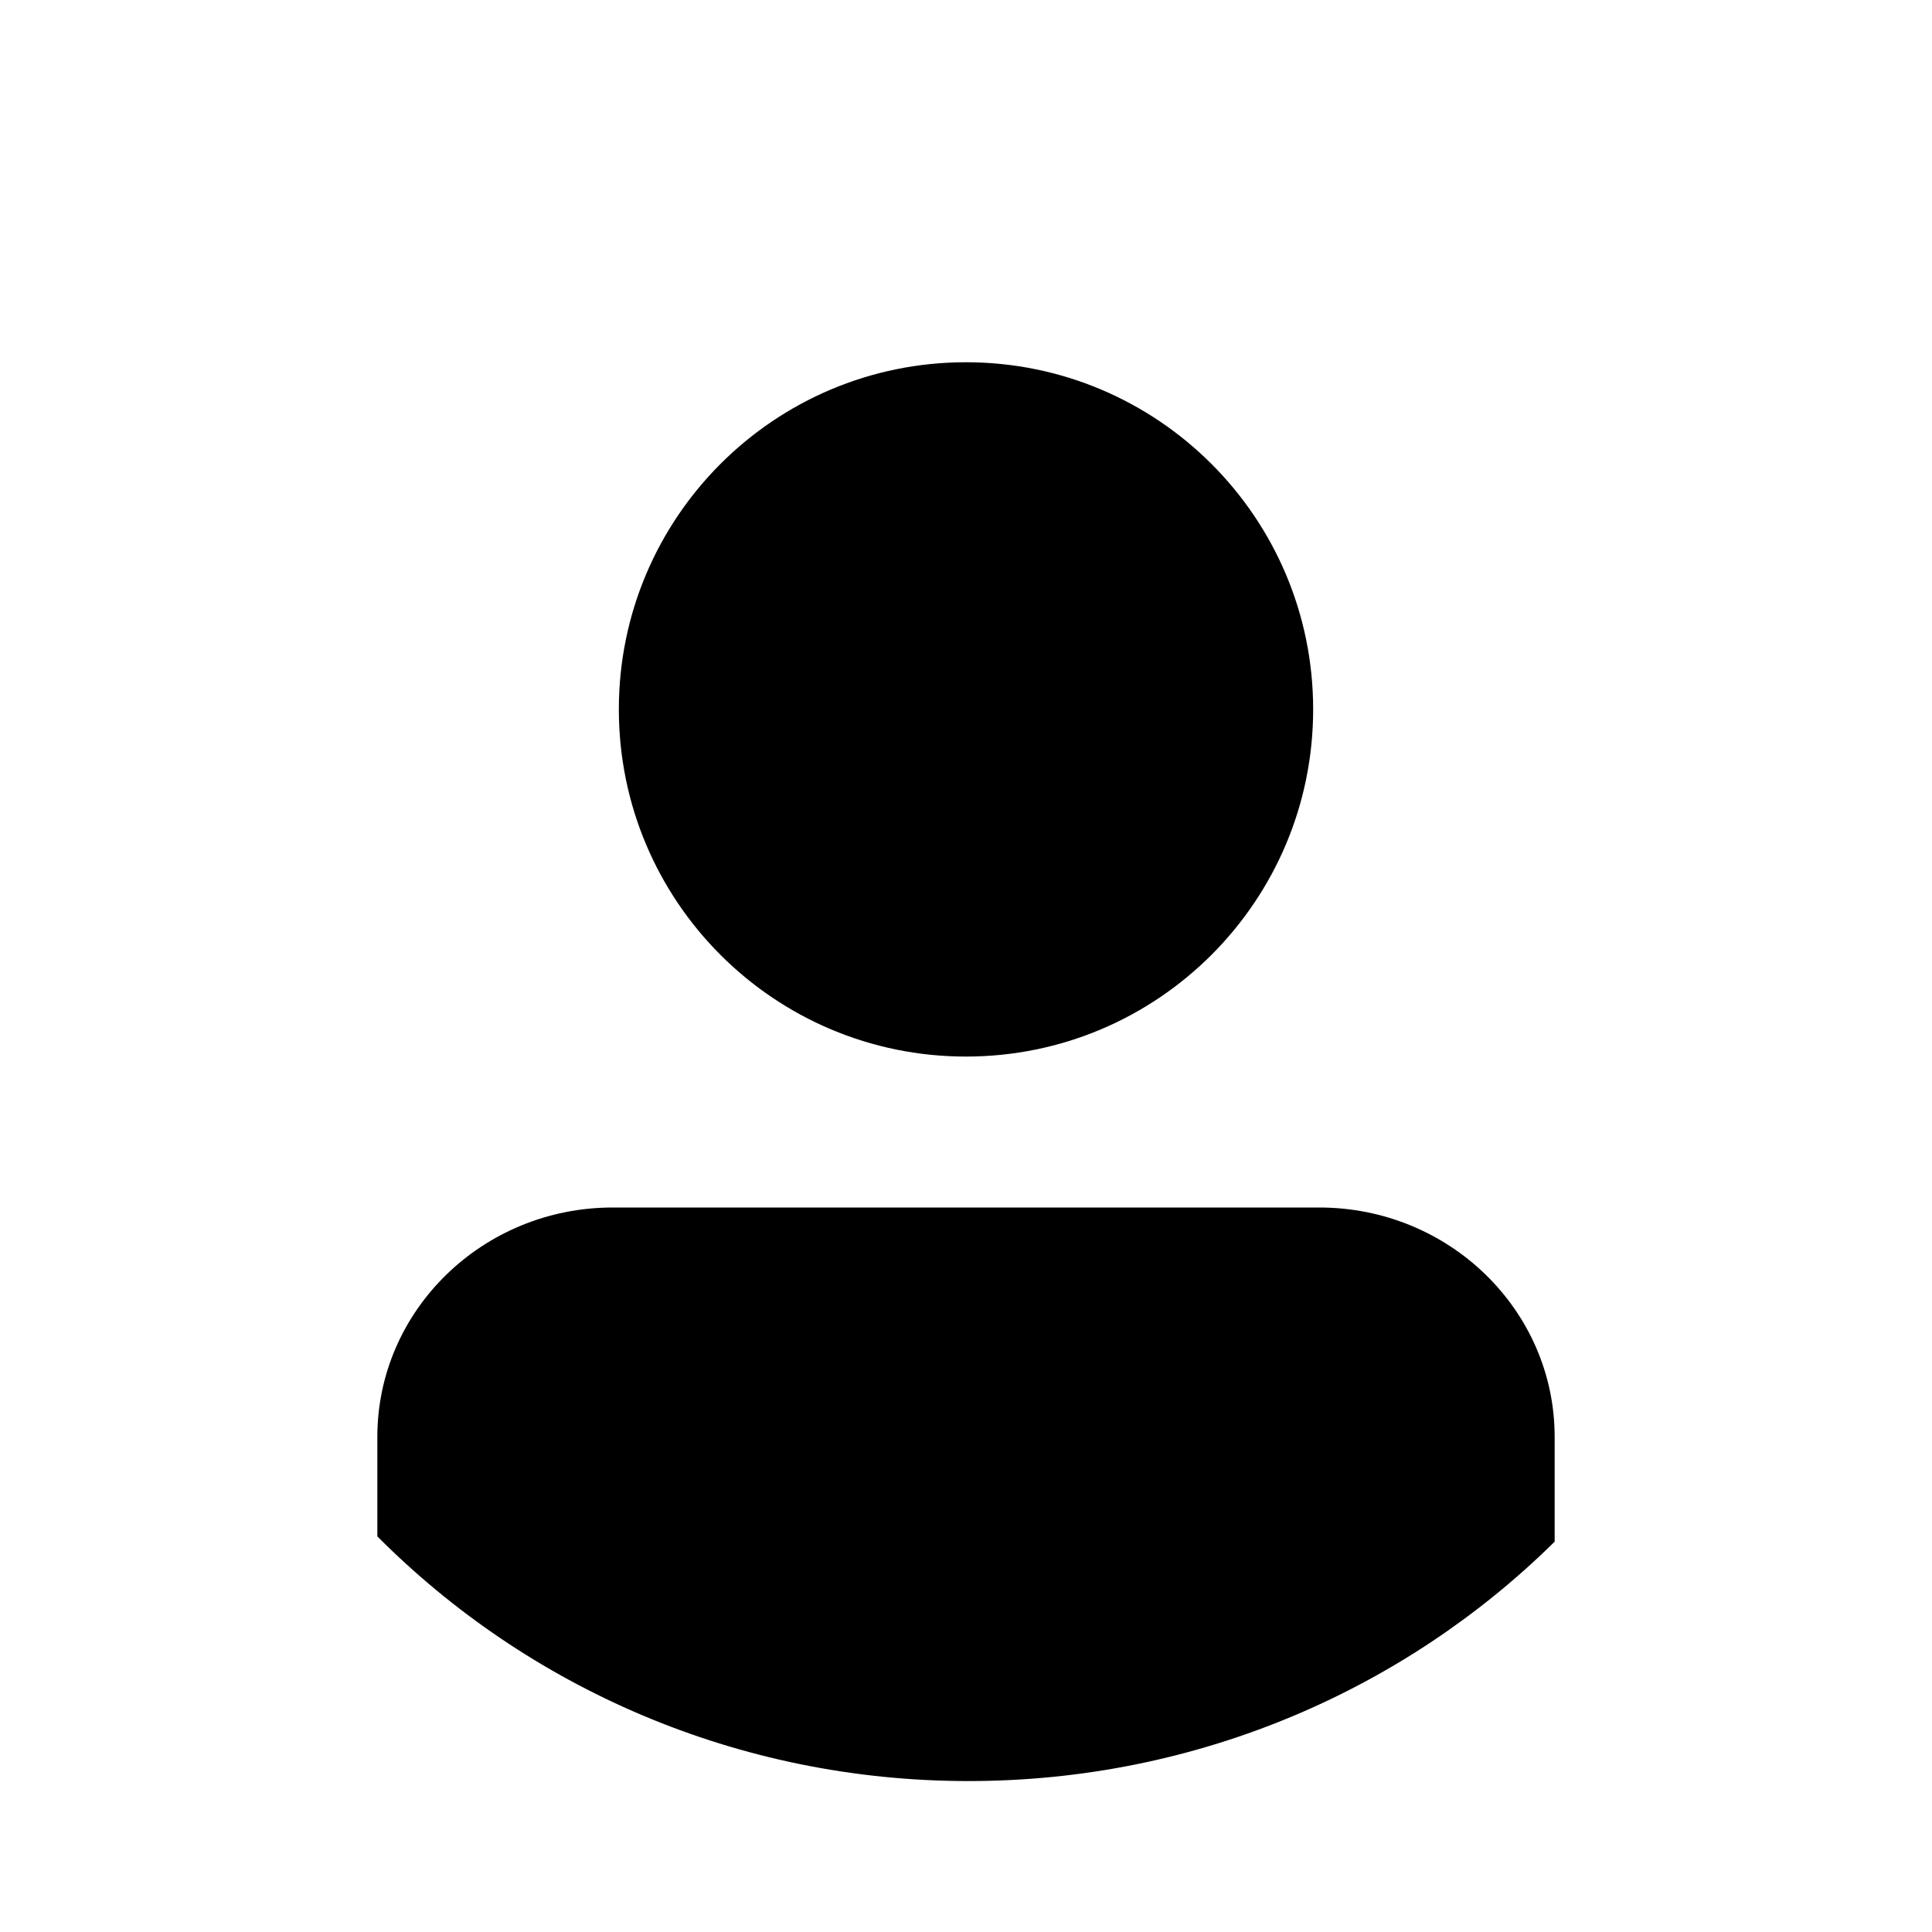
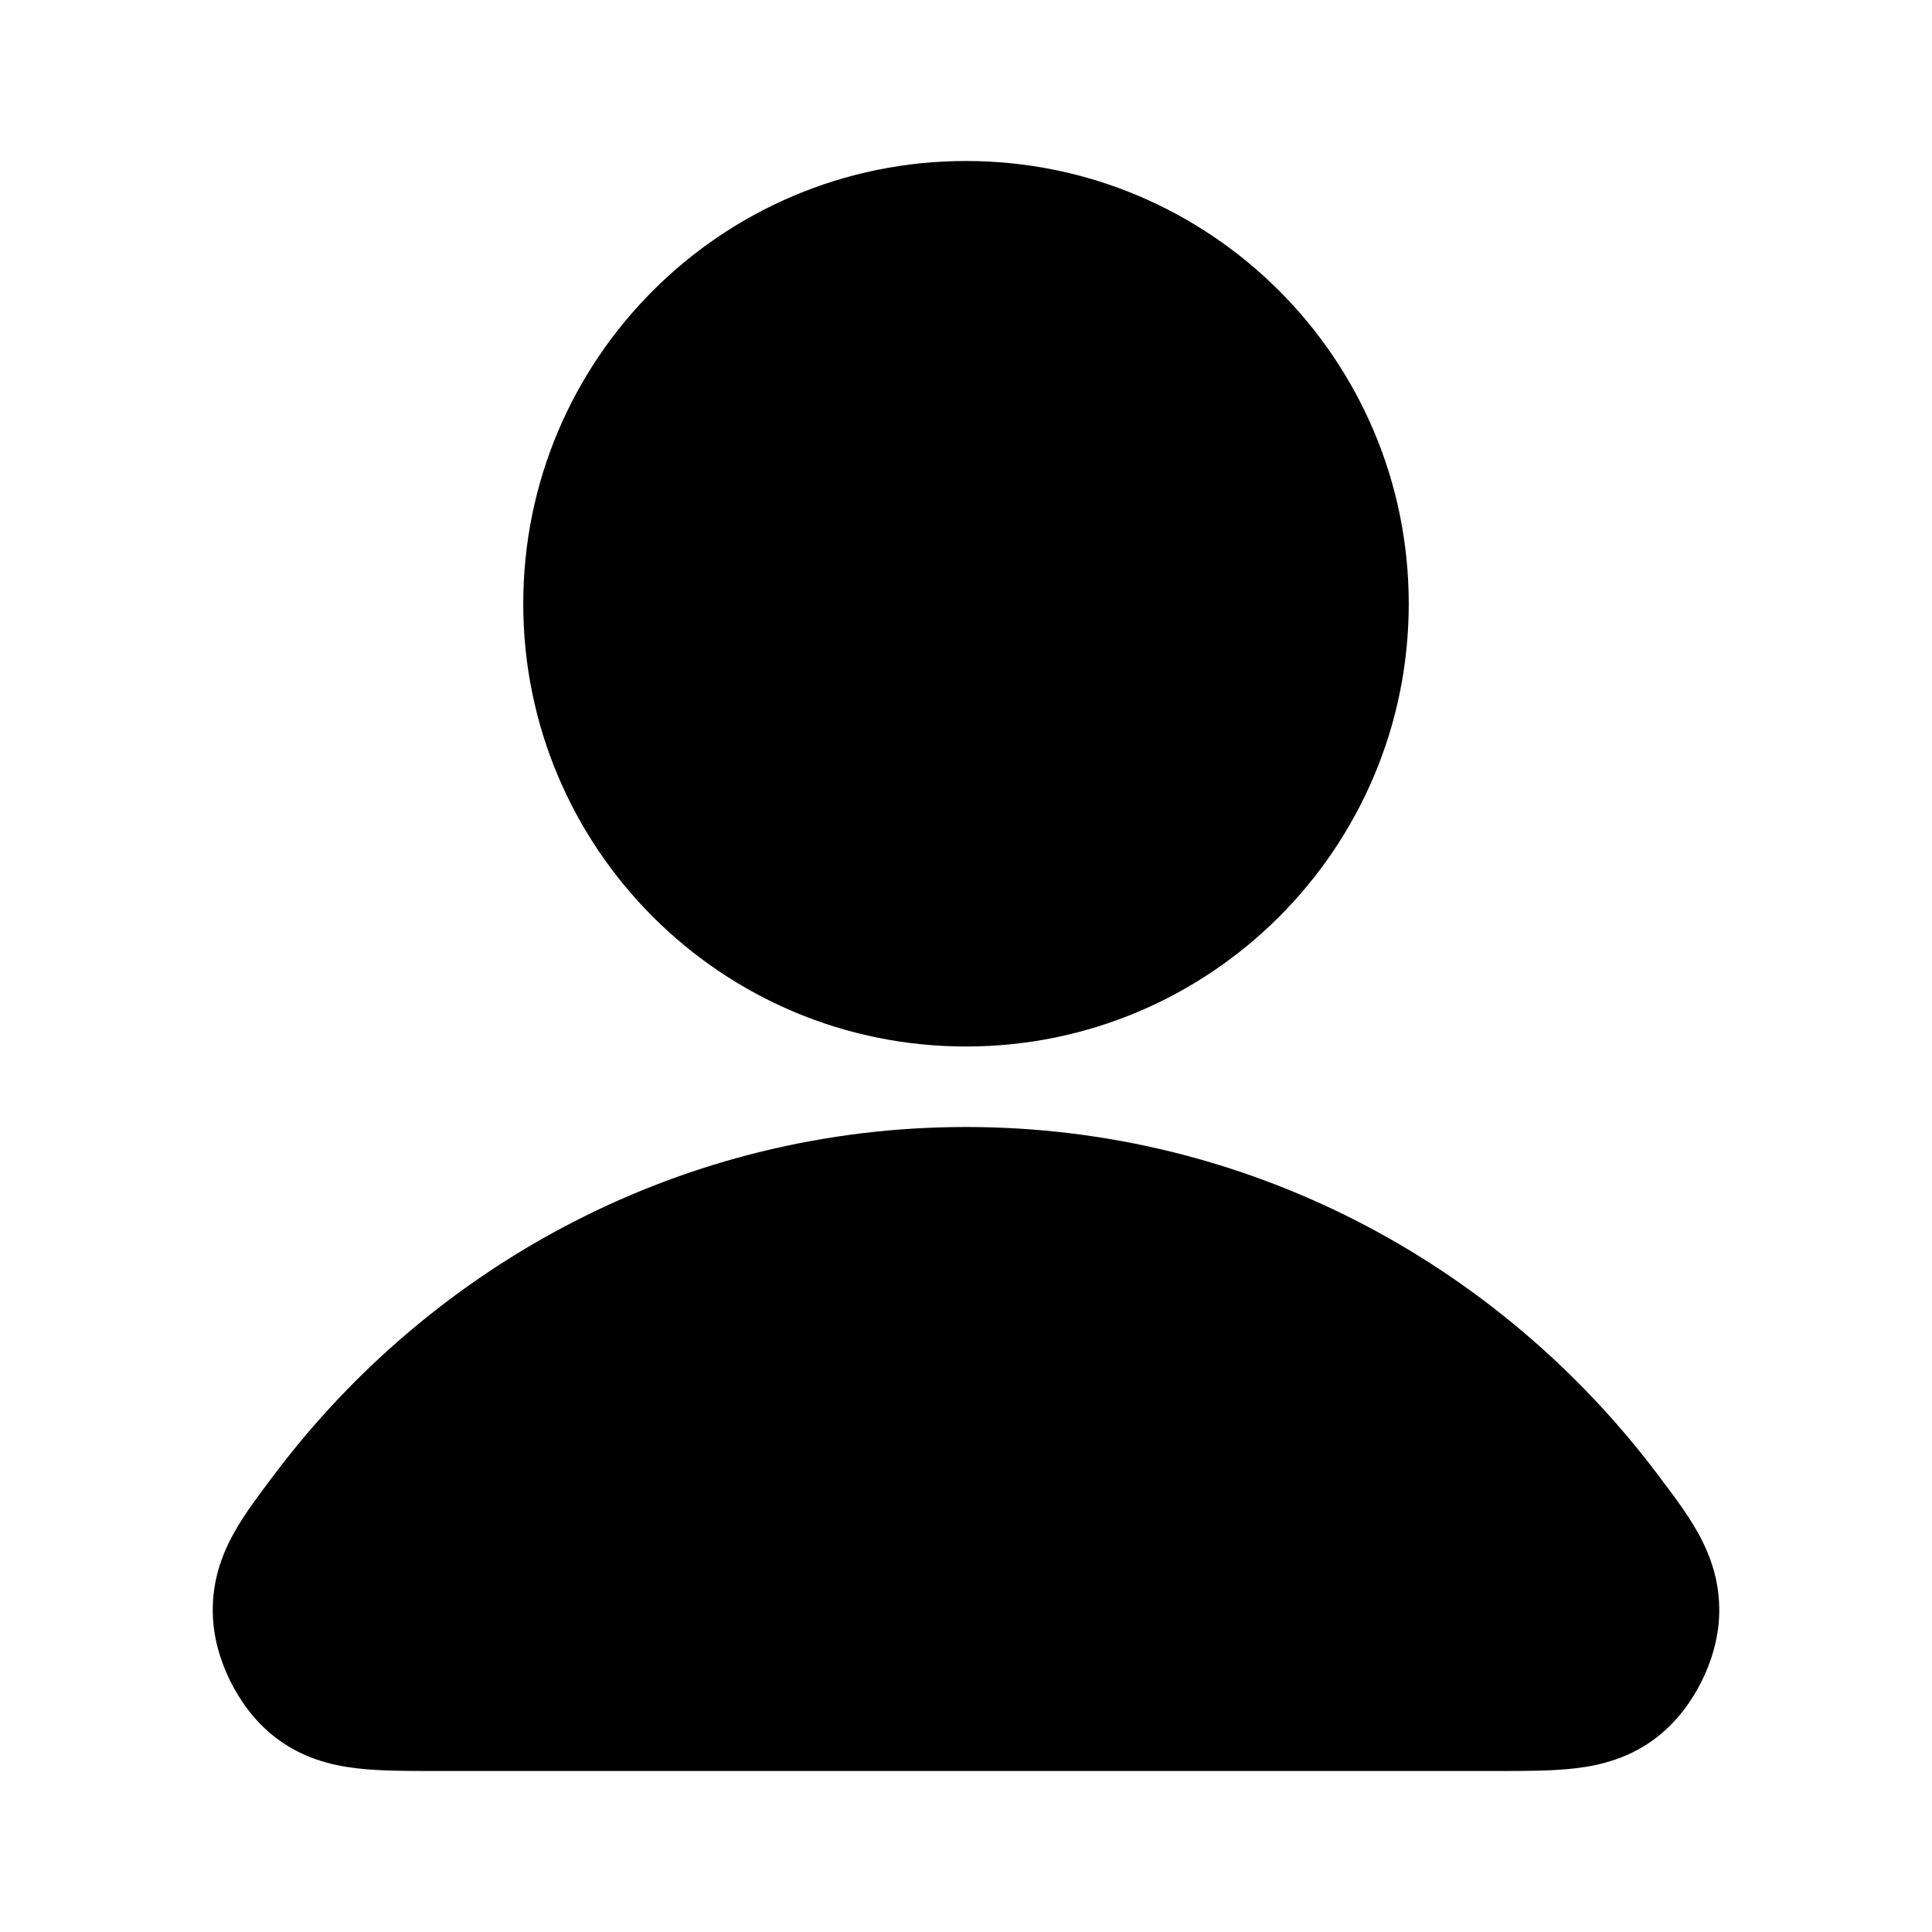
- <svg viewBox="0 0 128 128" class="chakra-avatar__svg css-16ite8i" role="img" aria-label=" avatar">
-   <path fill="currentColor" d="M103,102.139 C93.094,111.92 79.35,118 64.164,118 C48.806,118 34.929,111.768 25,101.789 L25,95.2 C25,86.81 31.981,80 40.6,80 L87.4,80 C96.019,80 103,86.81 103,95.2 L103,102.139 Z" />
-   <path fill="currentColor" d="M63.996,24 C51.294,24 41,34.294 41,46.996 C41,59.706 51.294,70 63.996,70 C76.699,70 87,59.706 87,46.996 C87,34.294 76.699,24 63.996,24" />
+ <svg xmlns="http://www.w3.org/2000/svg" viewBox="0 0 24 24" fill="none">
+   <path d="M12 15C8.83 15 6.011 16.531 4.216 18.906C3.83 19.417 3.637 19.673 3.643 20.018C3.648 20.285 3.815 20.622 4.025 20.787C4.297 21 4.674 21 5.427 21H18.573C19.326 21 19.703 21 19.975 20.787C20.185 20.622 20.352 20.285 20.357 20.018C20.363 19.673 20.17 19.417 19.784 18.906C17.989 16.531 15.17 15 12 15Z" fill="currentColor" />
+   <path d="M12 12C14.485 12 16.5 9.985 16.5 7.5C16.5 5.015 14.485 3 12 3C9.515 3 7.5 5.015 7.5 7.5C7.5 9.985 9.515 12 12 12Z" fill="currentColor" />
+   <path fill-rule="evenodd" clip-rule="evenodd" d="M12 4C10.067 4 8.5 5.567 8.5 7.5C8.5 9.433 10.067 11 12 11C13.933 11 15.5 9.433 15.5 7.5C15.5 5.567 13.933 4 12 4ZM6.5 7.5C6.5 4.462 8.962 2 12 2C15.037 2 17.5 4.462 17.5 7.5C17.5 10.538 15.037 13 12 13C8.962 13 6.5 10.538 6.5 7.5ZM12 16C9.161 16 6.63 17.369 5.014 19.509C4.915 19.64 4.839 19.74 4.776 19.828C4.728 19.895 4.696 19.944 4.673 19.981C4.822 19.998 5.034 20 5.427 20H18.573C18.966 20 19.178 19.998 19.327 19.981C19.304 19.944 19.271 19.895 19.224 19.828C19.161 19.74 19.085 19.64 18.986 19.509C17.369 17.369 14.839 16 12 16ZM3.418 18.303C5.391 15.692 8.499 14 12 14C15.501 14 18.609 15.692 20.582 18.303C20.591 18.315 20.6 18.327 20.609 18.339C20.778 18.563 20.96 18.803 21.09 19.036C21.247 19.317 21.364 19.641 21.357 20.037C21.351 20.354 21.255 20.652 21.138 20.886C21.021 21.121 20.842 21.377 20.592 21.573C20.259 21.835 19.896 21.928 19.573 21.966C19.291 22 18.955 22 18.618 22C18.603 22 18.588 22 18.573 22H5.427C5.412 22 5.397 22 5.382 22C5.045 22 4.709 22 4.427 21.966C4.104 21.928 3.741 21.835 3.408 21.573C3.158 21.377 2.979 21.121 2.862 20.886C2.745 20.652 2.649 20.354 2.643 20.037C2.636 19.641 2.752 19.317 2.91 19.036C3.04 18.803 3.222 18.563 3.391 18.339C3.4 18.327 3.409 18.315 3.418 18.303Z" fill="currentColor" />
</svg>
